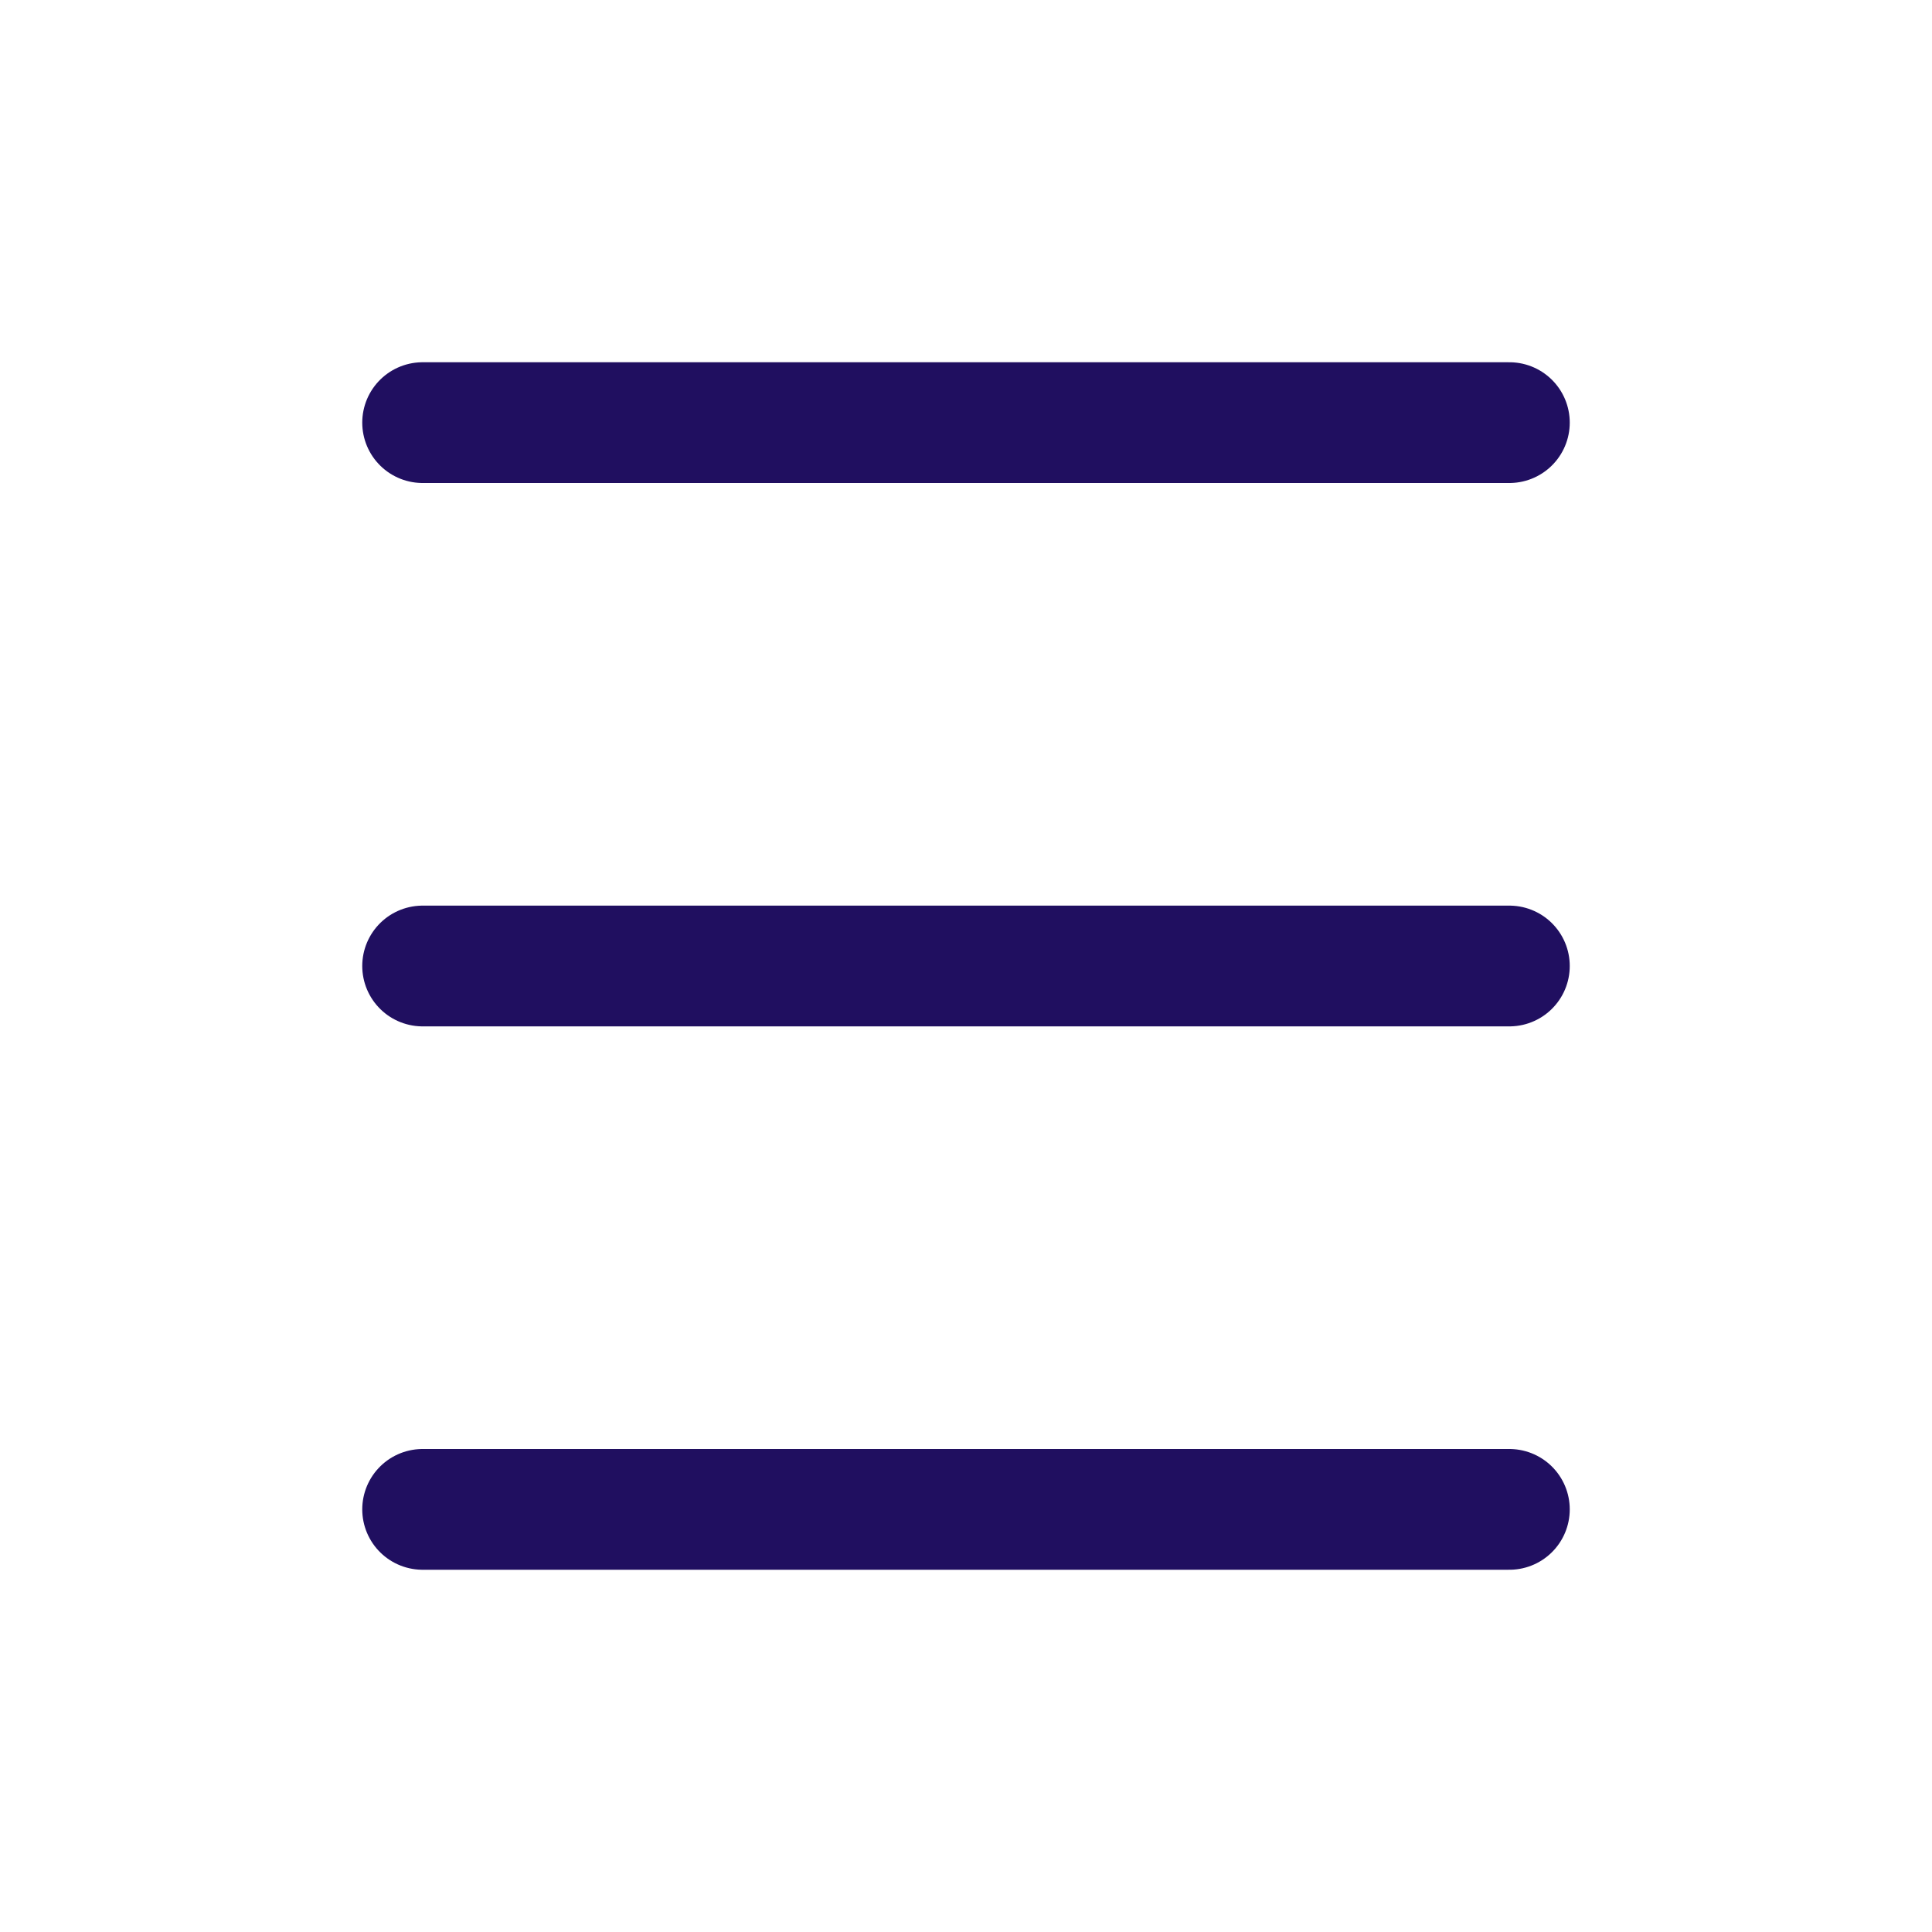
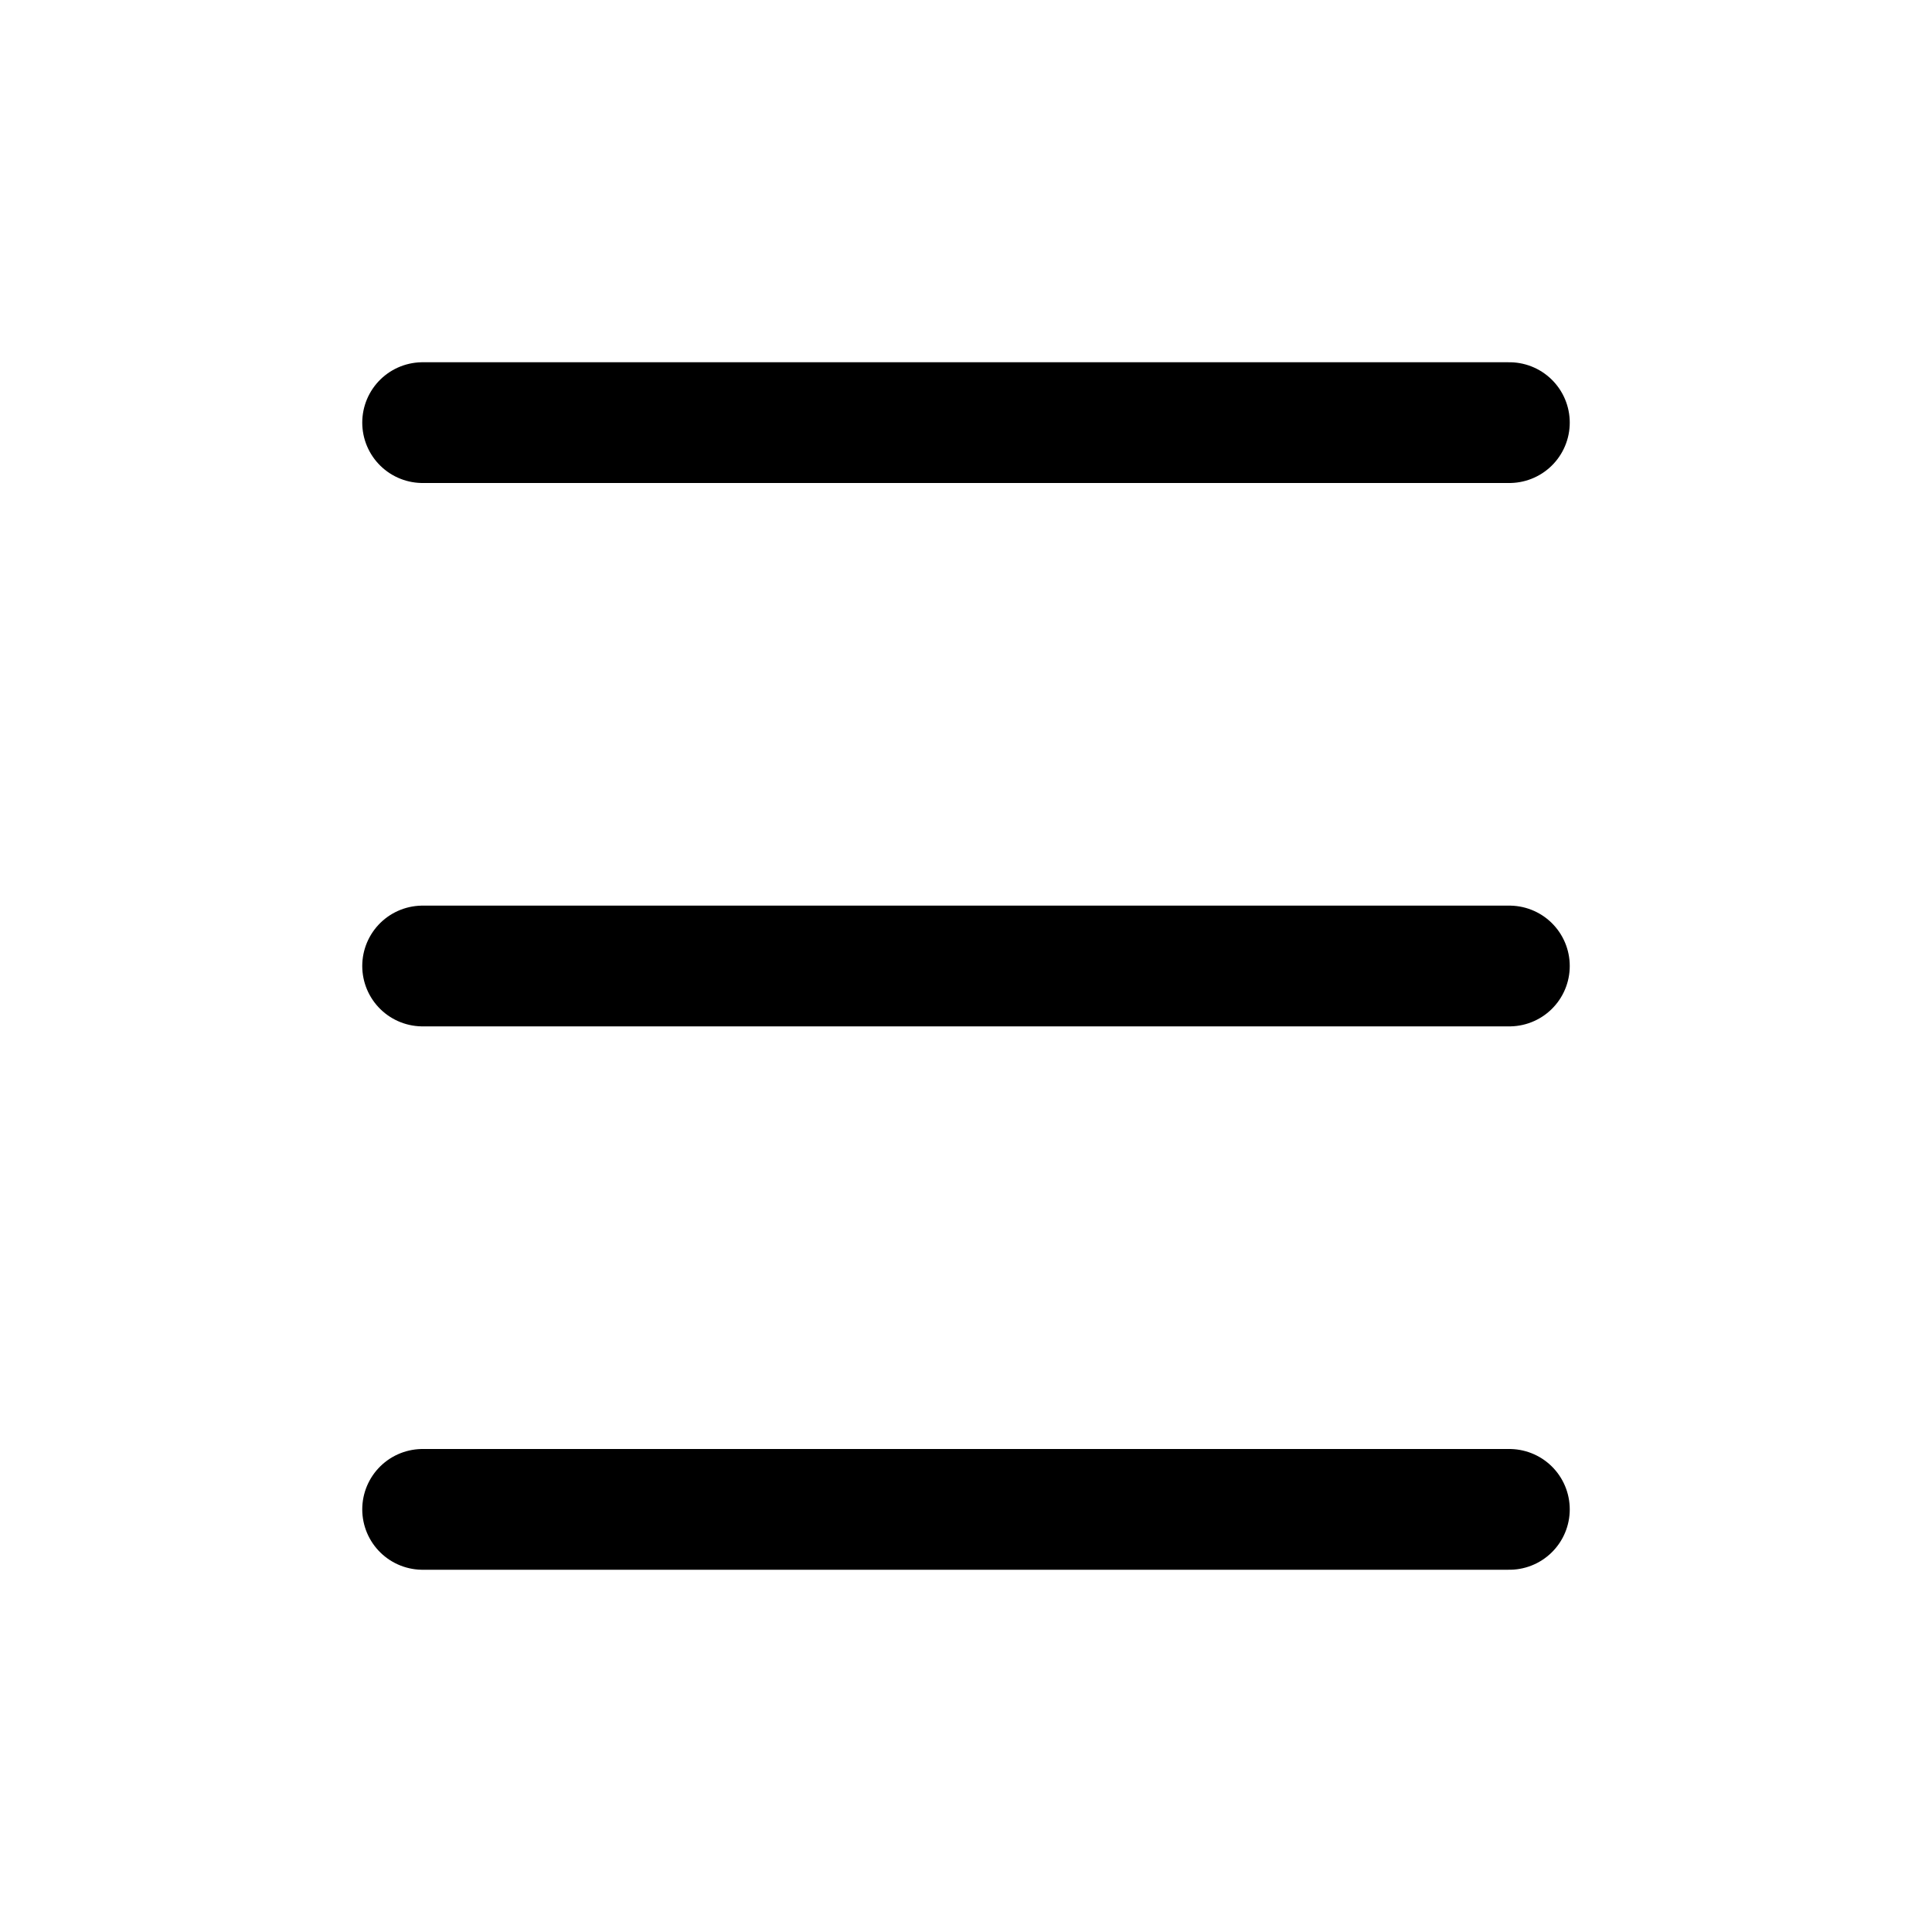
<svg xmlns="http://www.w3.org/2000/svg" width="32px" height="32px" viewBox="0 0 32 32" enable-background="new 0 0 32 32" id="Filled_Line" version="1.1" xml:space="preserve">
-   <line fill="none" id="XMLID_837_" stroke="#200F60" stroke-linecap="round" stroke-linejoin="round" stroke-miterlimit="10" stroke-width="2" x1="7" x2="25" y1="16" y2="16" />
-   <line fill="none" id="XMLID_836_" stroke="#200F60" stroke-linecap="round" stroke-linejoin="round" stroke-miterlimit="10" stroke-width="2" x1="7" x2="25" y1="25" y2="25" />
-   <line fill="none" id="XMLID_835_" stroke="#200F60" stroke-linecap="round" stroke-linejoin="round" stroke-miterlimit="10" stroke-width="2" x1="7" x2="25" y1="7" y2="7" />
+   <line fill="none" id="XMLID_837_" stroke="black" stroke-linecap="round" stroke-linejoin="round" stroke-miterlimit="10" stroke-width="2" x1="7" x2="25" y1="16" y2="16" />
+   <line fill="none" id="XMLID_836_" stroke="black" stroke-linecap="round" stroke-linejoin="round" stroke-miterlimit="10" stroke-width="2" x1="7" x2="25" y1="25" y2="25" />
+   <line fill="none" id="XMLID_835_" stroke="black" stroke-linecap="round" stroke-linejoin="round" stroke-miterlimit="10" stroke-width="2" x1="7" x2="25" y1="7" y2="7" />
</svg>
